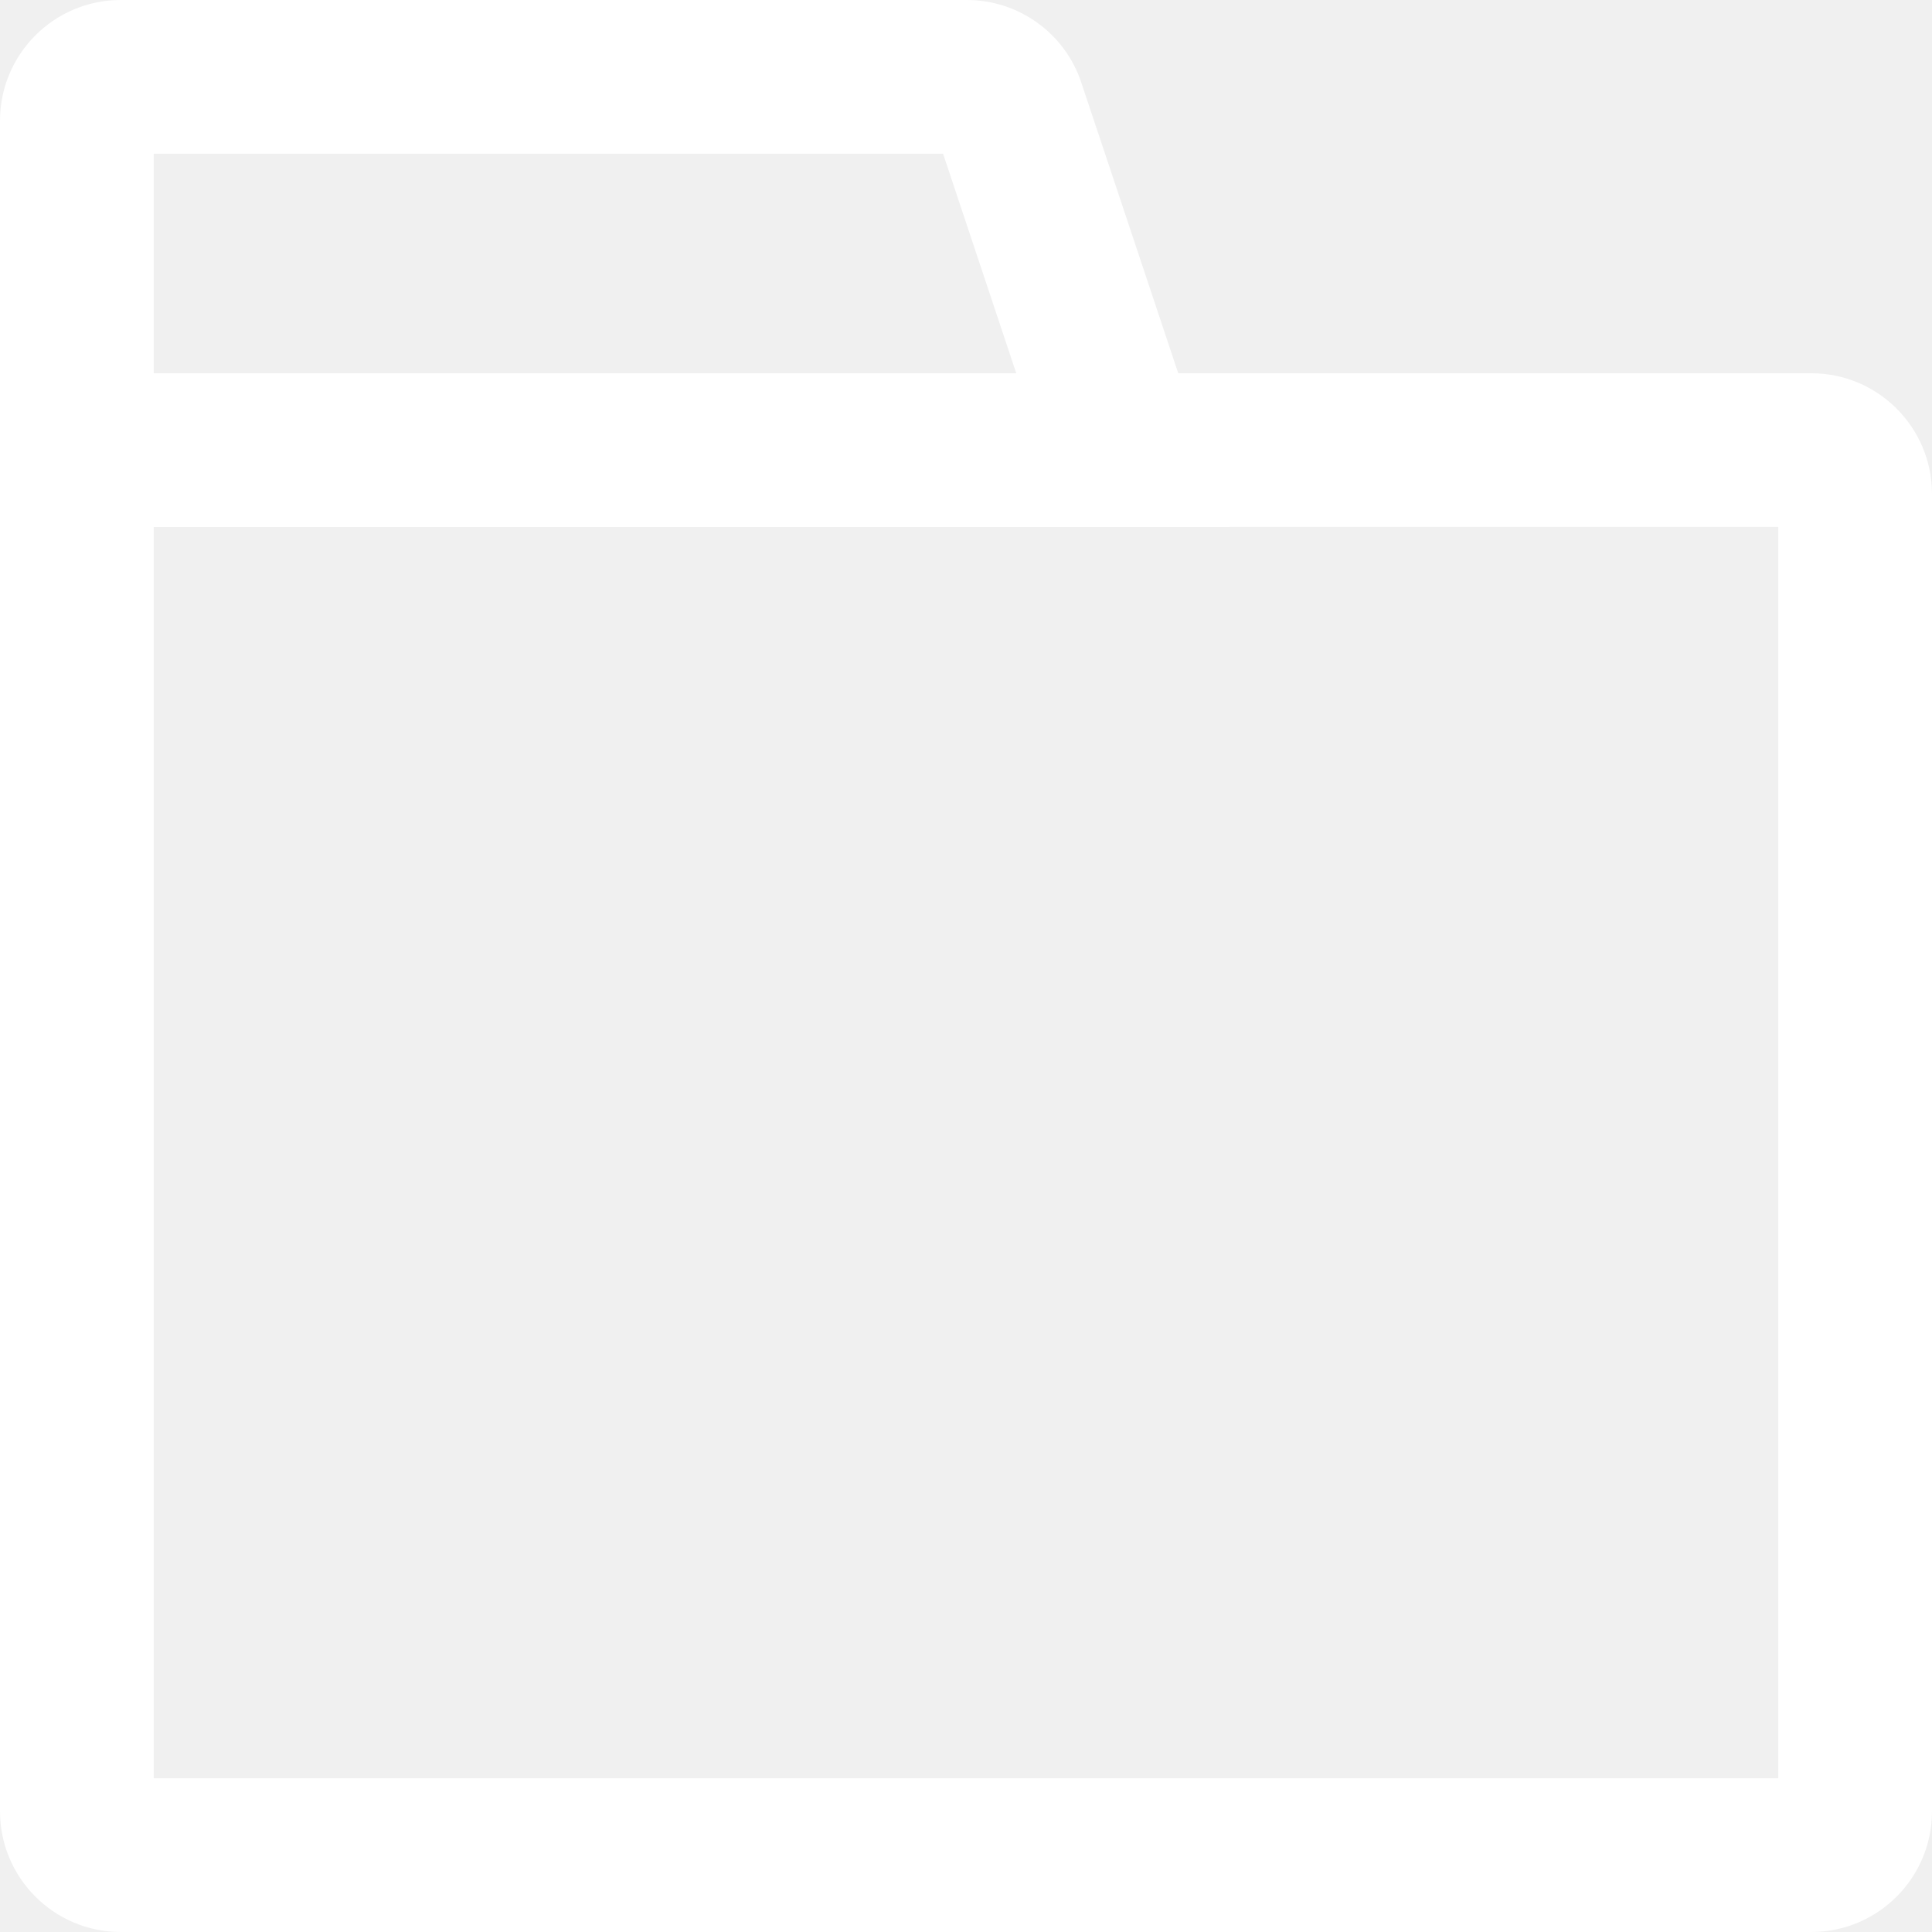
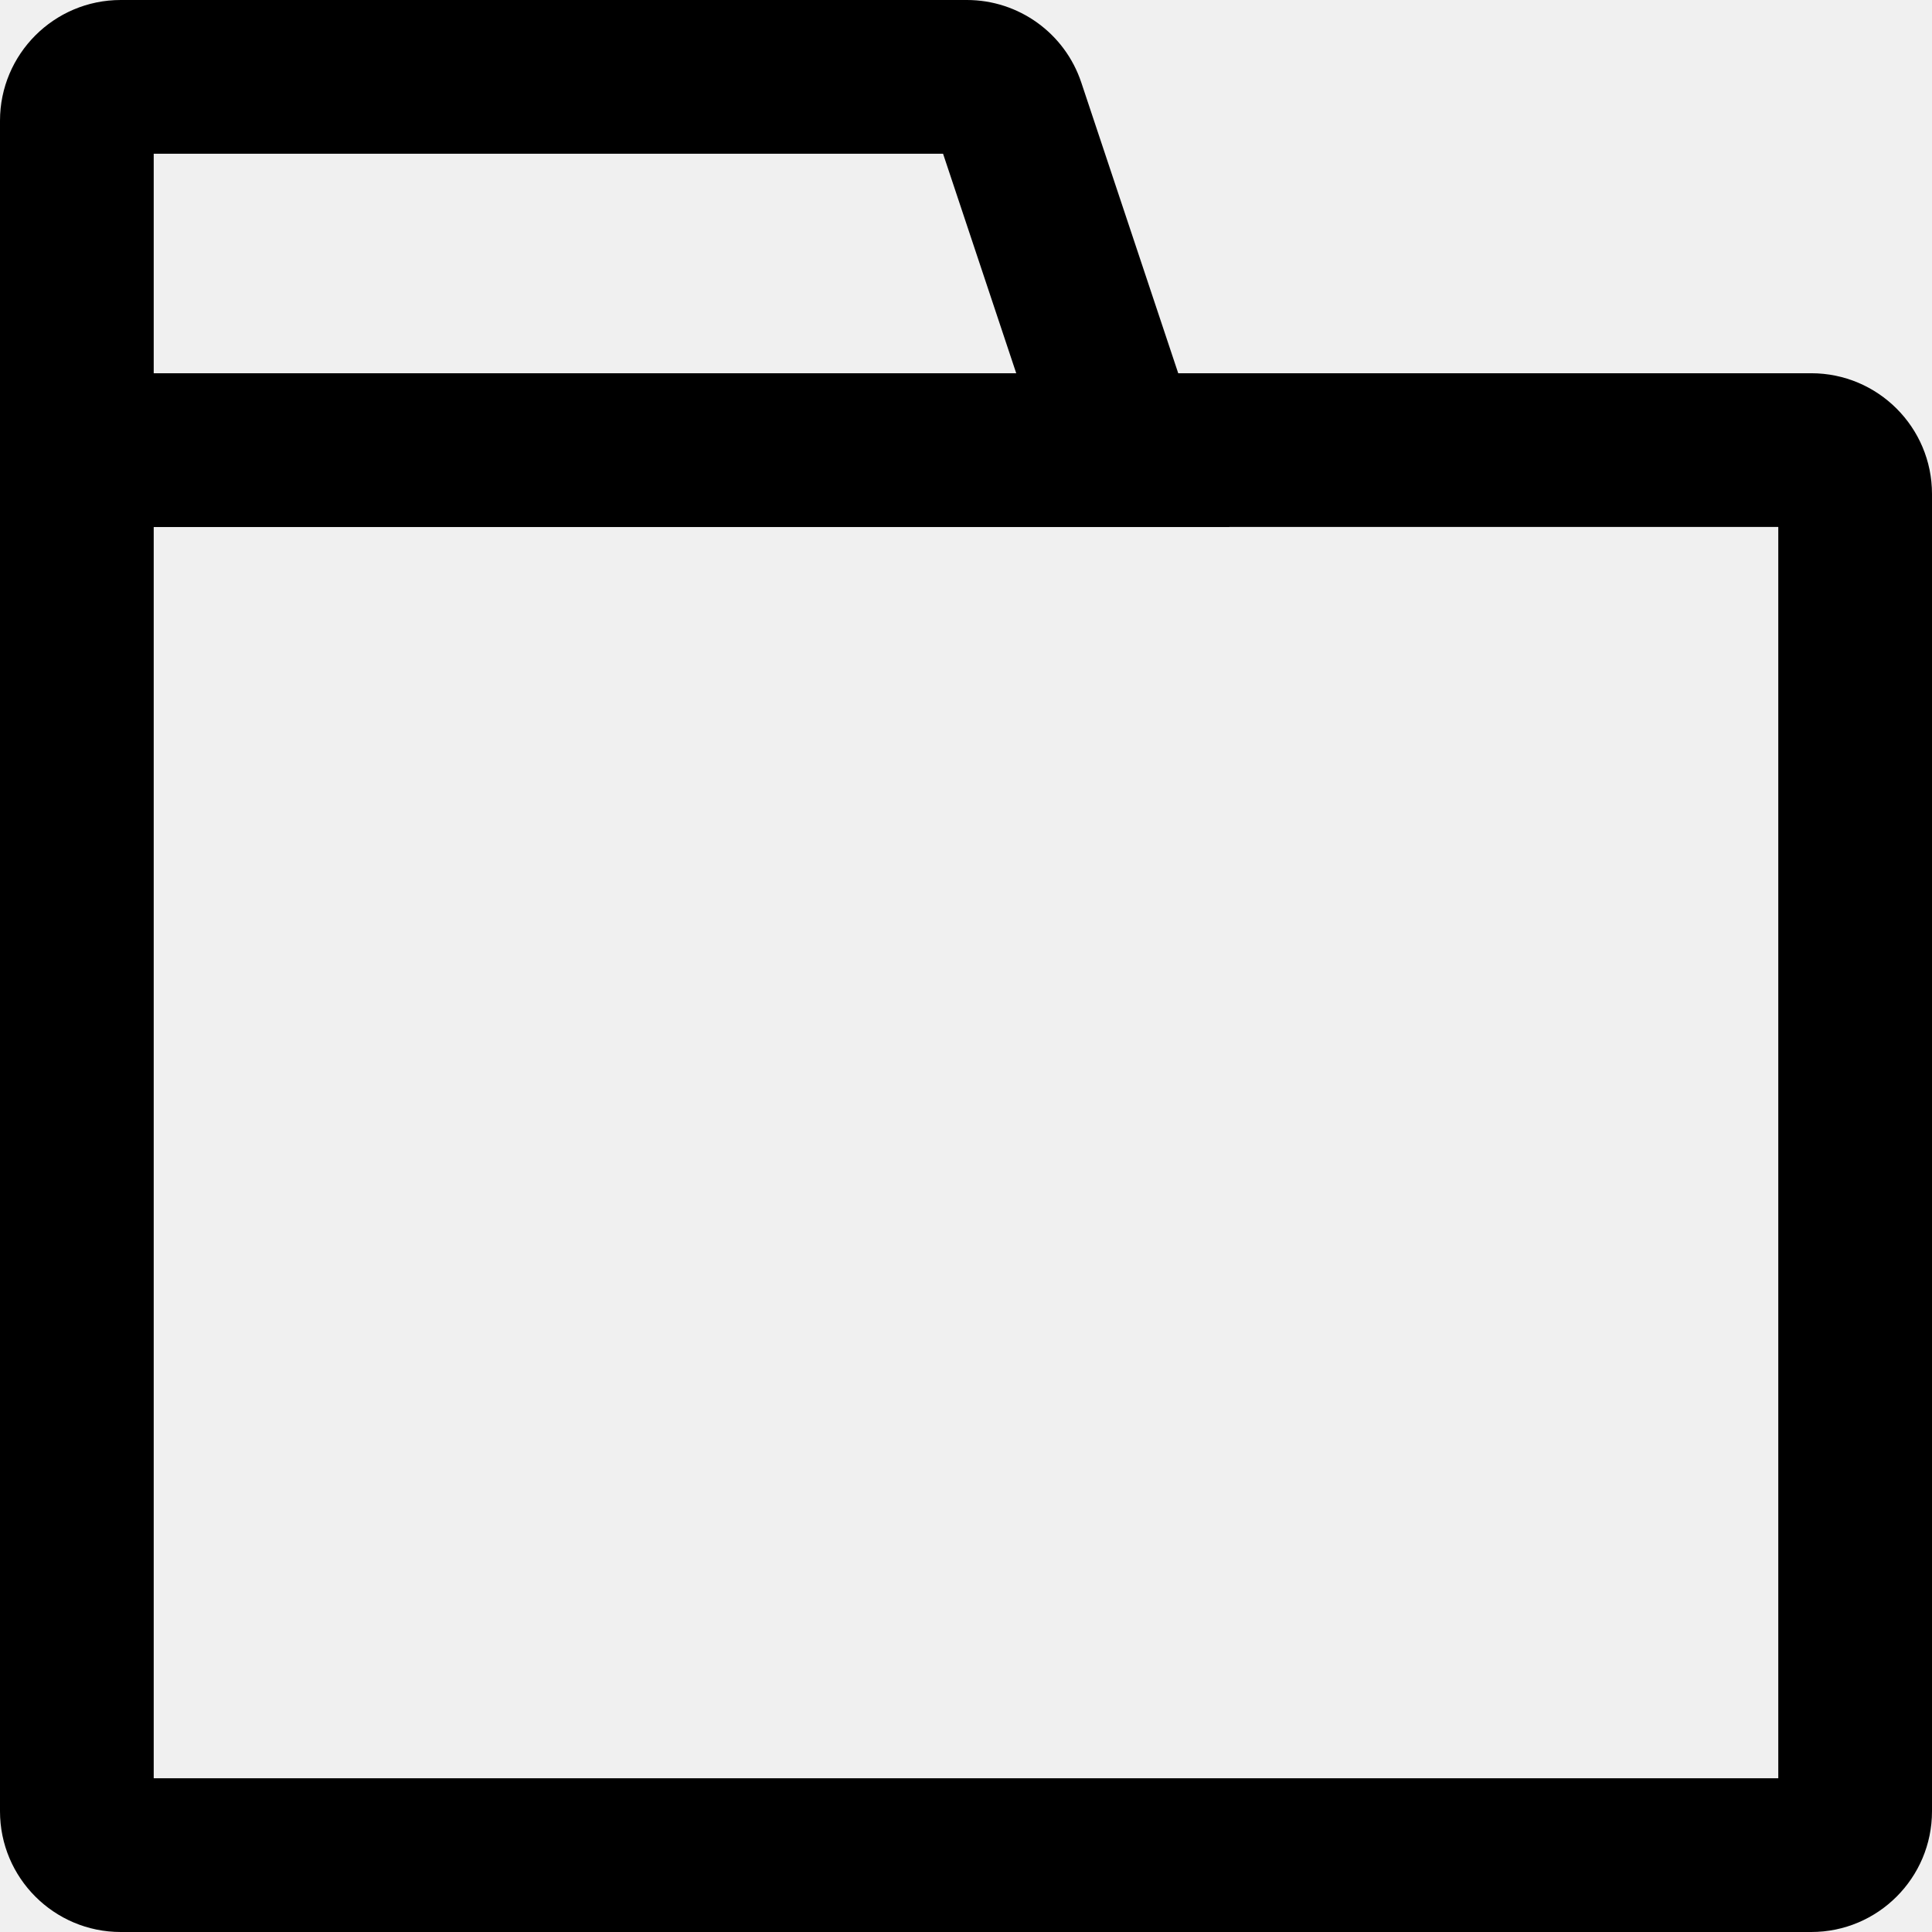
<svg xmlns="http://www.w3.org/2000/svg" xmlns:xlink="http://www.w3.org/1999/xlink" width="16px" height="16px" viewBox="0 0 16 16" version="1.1">
-   <g id="页面-1" stroke="none" stroke-width="1" fill="none" fill-rule="evenodd">
+   <g id="页面-1" stroke="none" stroke-width="1" fill="currentColor" fill-rule="evenodd">
    <g id="侧边栏图标切图" transform="translate(-31, -146)">
      <g id="Rectangle-8-Copy-2备份-12">
        <use fill="#303133" xlink:href="#path-1" />
        <use fill-opacity="0.04" fill="#FFFFFF" xlink:href="#path-1" />
      </g>
      <g id="编组-19" transform="translate(31, 146)">
-         <g id="编组" fill="#FFFFFF">
+         <g id="编组" fill="currentColor">
          <path d="M8.955,0.684 L10.182,4.364 L10.182,4.364 L0,4.364 L0,1 C-6.76353751e-17,0.448 0.448,3.23497668e-16 1,0 L8.007,0 C8.437,5.87065032e-16 8.819,0.275 8.955,0.684 Z M7.81,1.273 L1.273,1.273 L1.273,3.091 L8.416,3.091 L7.81,1.273 Z" id="矩形" fill-rule="nonzero" />
          <path d="M16,4.091 L16,15 C16,15.552 15.552,16 15,16 L1,16 C0.448,16 6.76353751e-17,15.552 0,15 L0,4.091 C-6.76353751e-17,3.539 0.448,3.091 1,3.091 L15,3.091 C15.552,3.091 16,3.539 16,4.091 Z M14.727,4.364 L1.273,4.364 L1.273,14.727 L14.727,14.727 L14.727,4.364 Z" id="矩形" fill-rule="nonzero" />
-           <rect id="矩形" x="2.909" y="7.091" width="1.273" height="1.273" fill="none" />
-           <rect id="矩形" x="5.455" y="7.091" width="7.636" height="1.273" fill="none" />
-           <rect id="矩形" x="2.909" y="10.545" width="1.273" height="1.273" fill="none" />
-           <rect id="矩形" x="5.455" y="10.545" width="7.636" height="1.273" fill="none" />
        </g>
      </g>
    </g>
  </g>
</svg>
